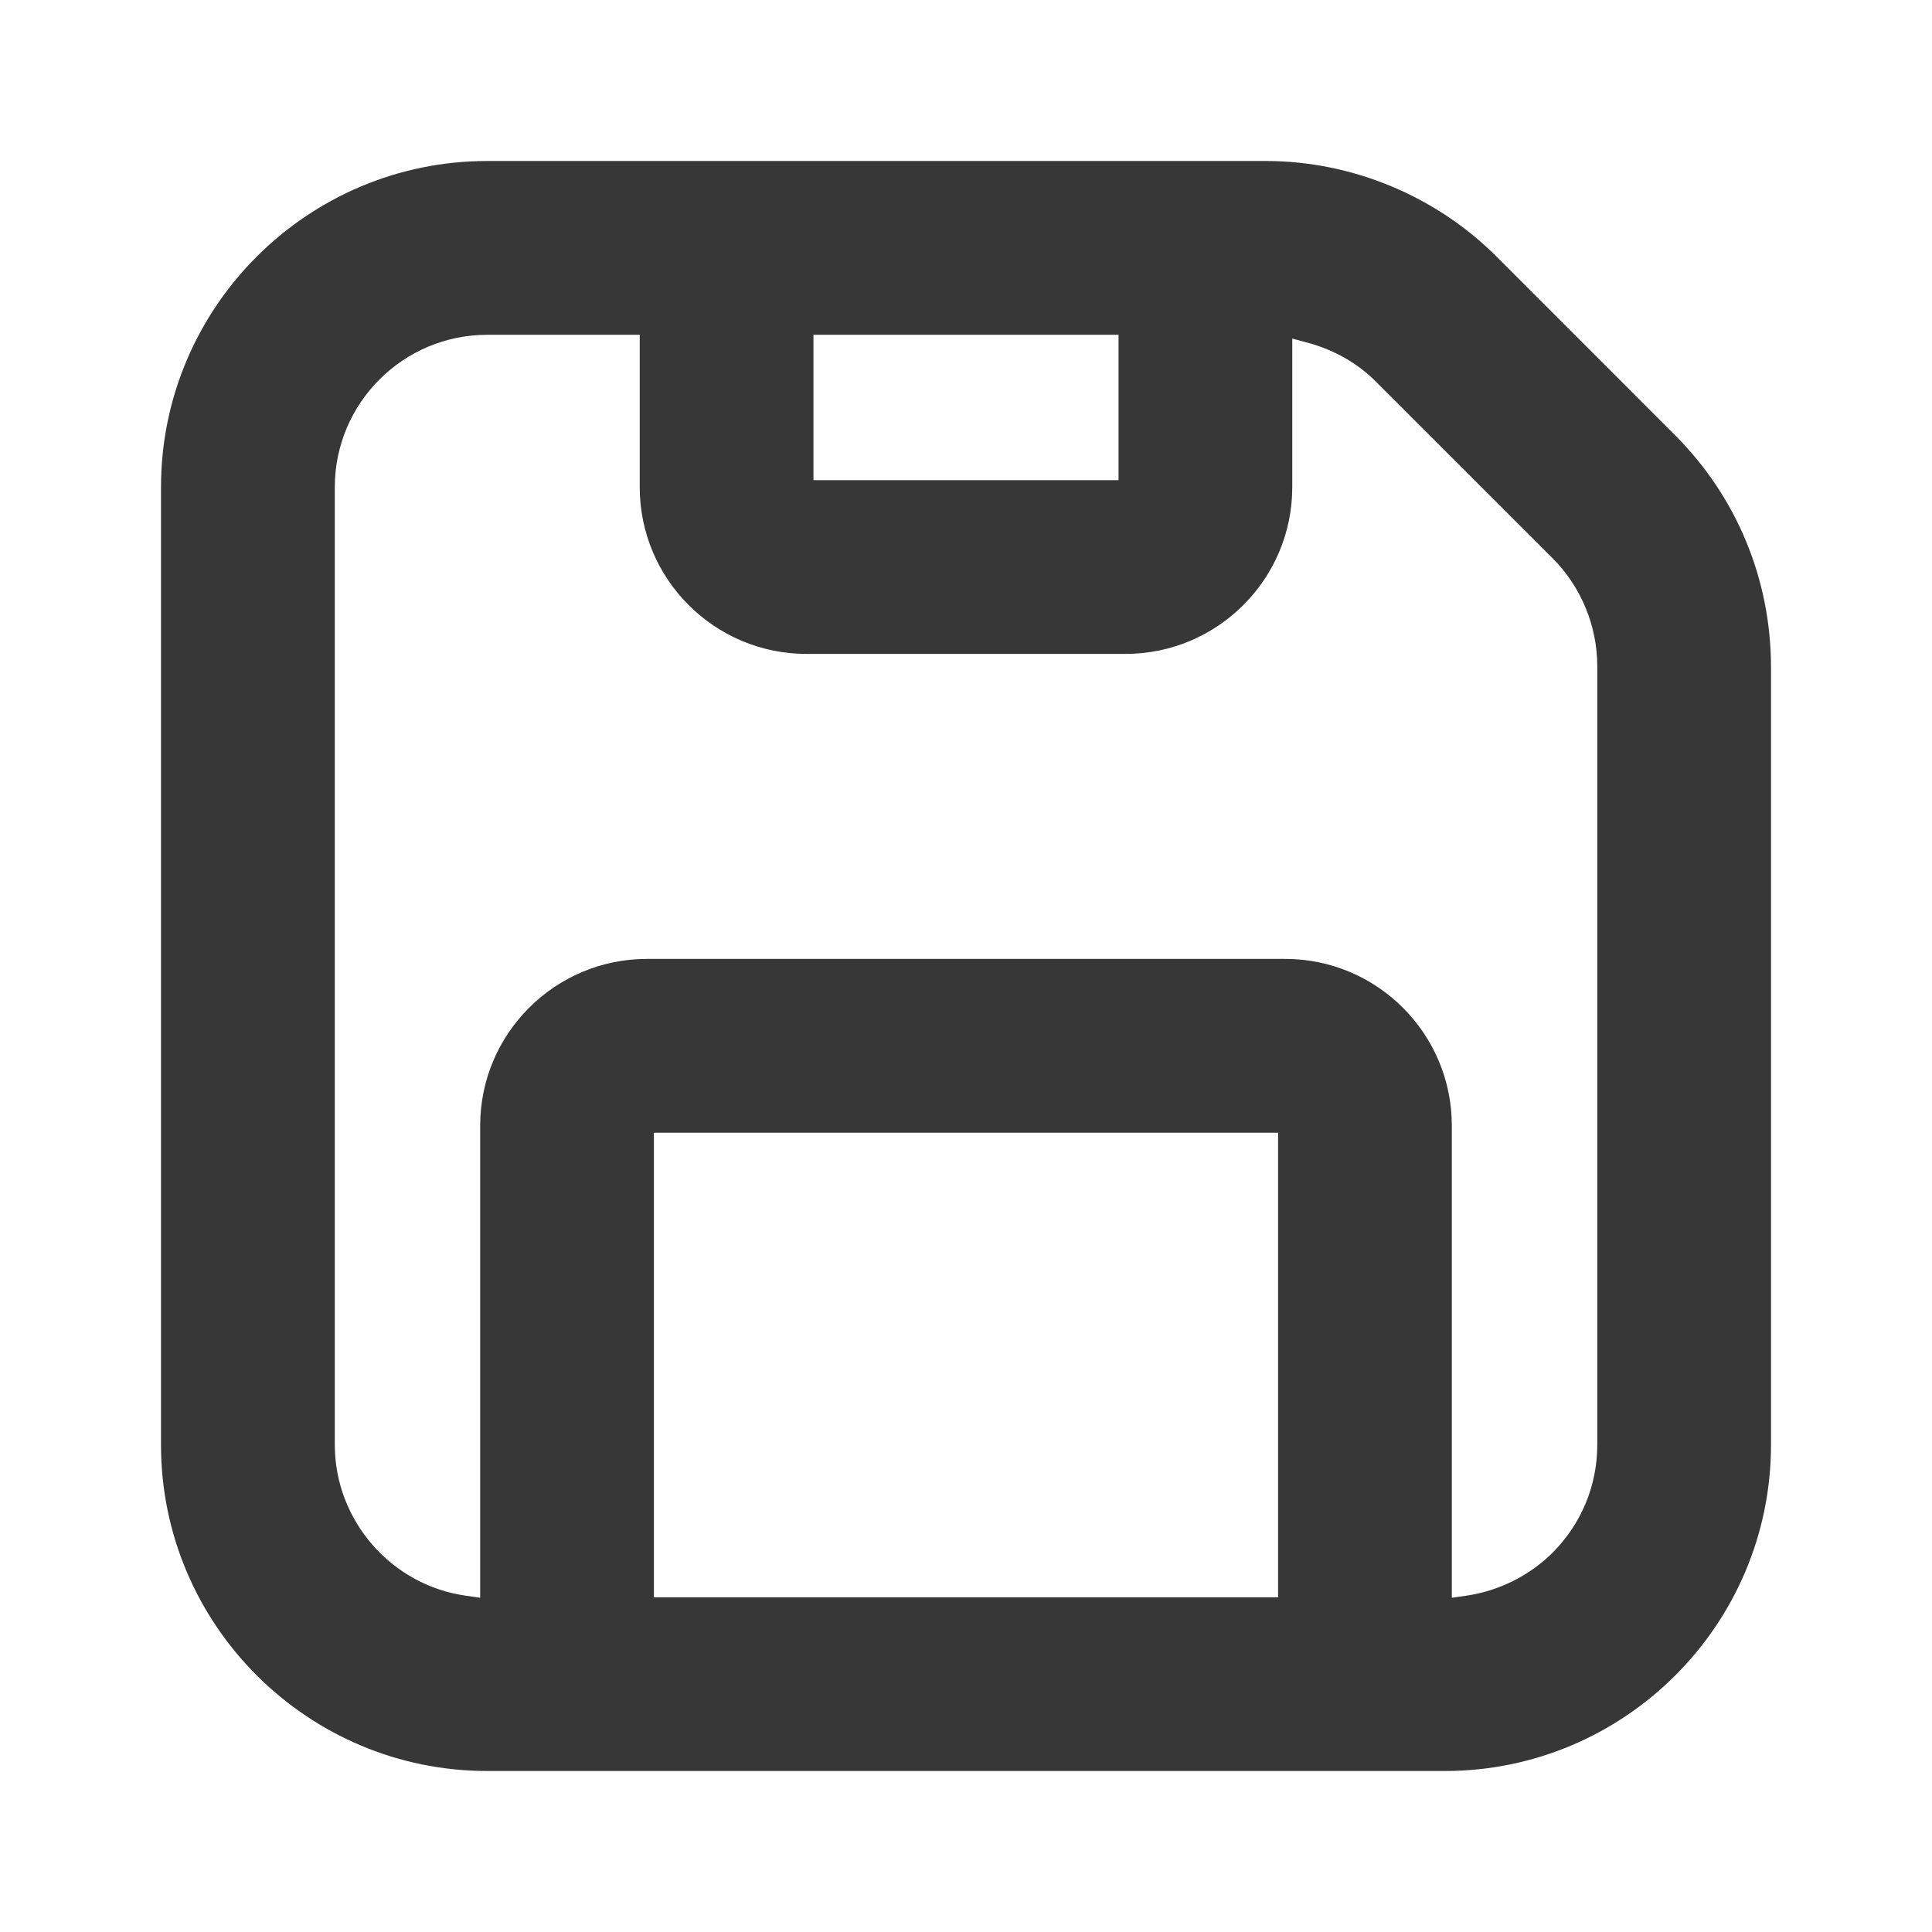
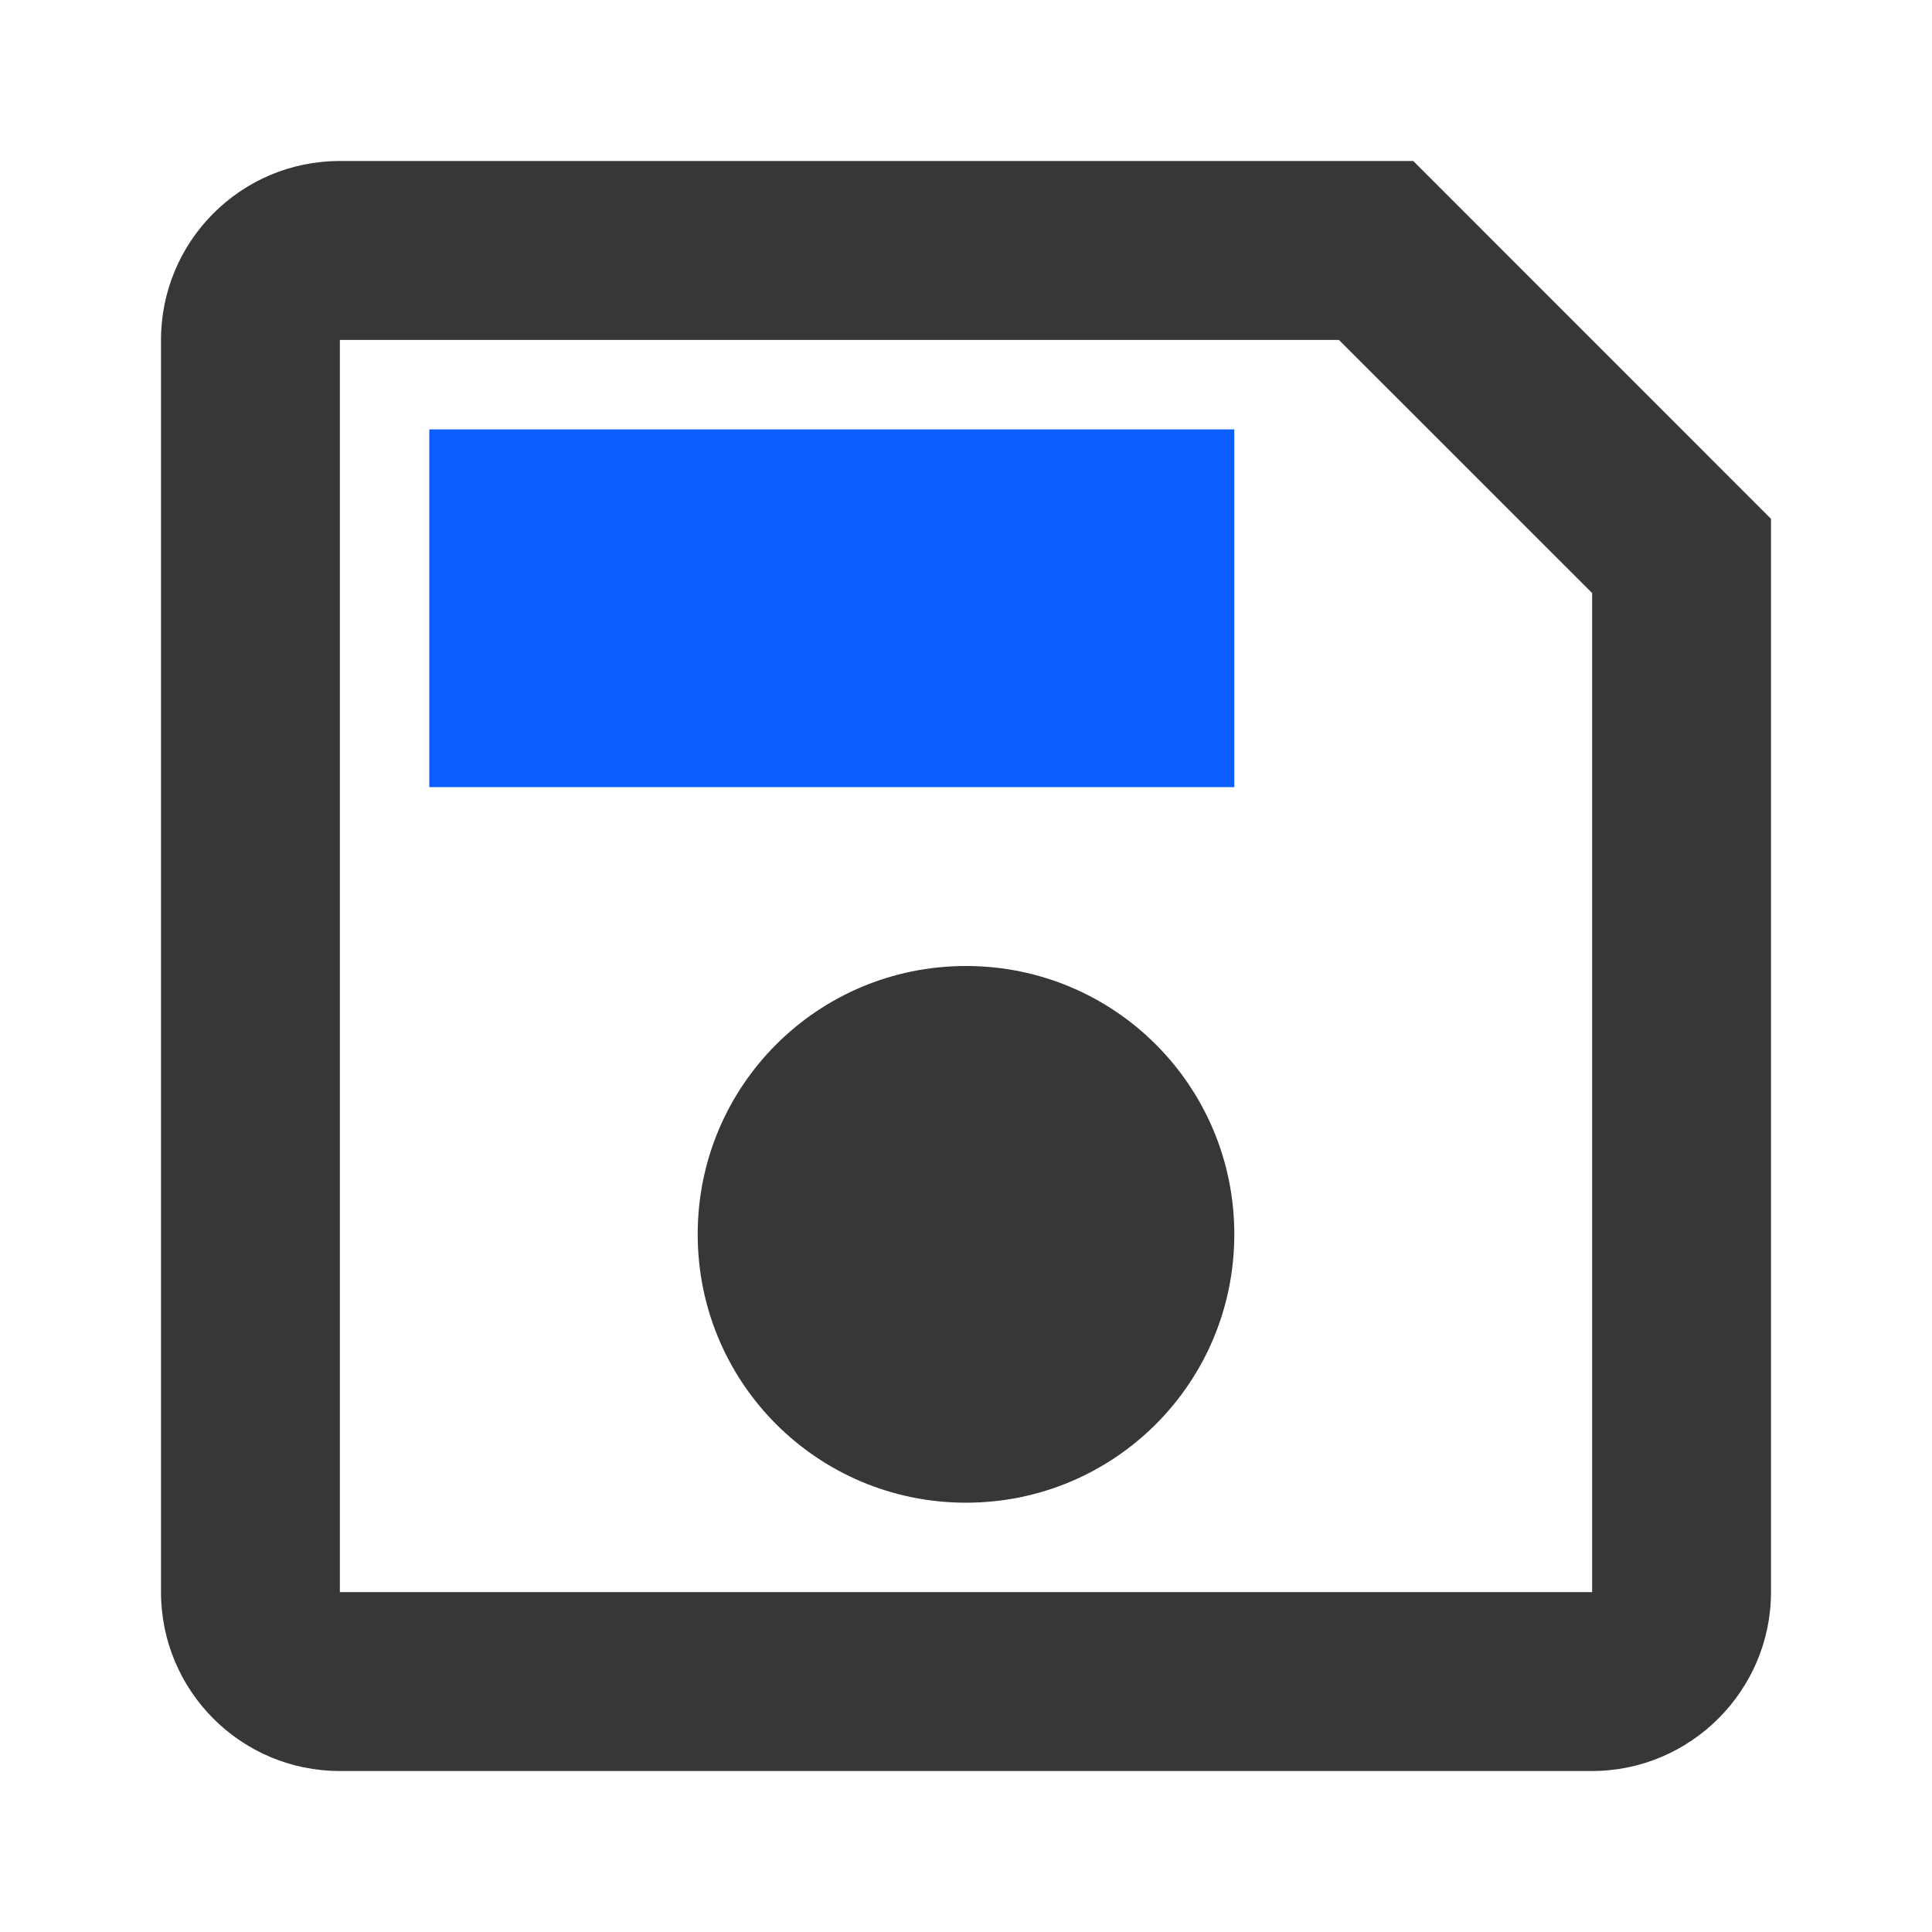
<svg xmlns="http://www.w3.org/2000/svg" width="24" height="24" viewBox="0 0 24 24" fill="none">
-   <path d="M22 8.275C21.996 7.193 21.574 6.175 20.812 5.41L18.591 3.188C17.837 2.433 16.792 2 15.725 2H6.053C3.819 2 2 3.818 2 6.052V17.948C2 20.182 3.819 22 6.053 22H17.948C20.182 22 22 20.182 22 17.948V8.275ZM10.105 4.159H13.895V5.965H10.105V4.159ZM15.877 19.842H8.123V14.071H15.877V19.842ZM19.842 17.948C19.842 18.453 19.644 18.929 19.288 19.287C18.998 19.575 18.616 19.765 18.21 19.823L18.035 19.848V13.982C18.035 12.841 17.107 11.912 15.965 11.912H8.036C6.894 11.912 5.965 12.841 5.965 13.982V19.848L5.791 19.823C4.86 19.694 4.159 18.887 4.159 17.948V6.052C4.159 5.008 5.008 4.159 6.053 4.159H7.947V6.052C7.947 7.194 8.876 8.123 10.018 8.123H13.982C15.124 8.123 16.053 7.194 16.053 6.052V4.206L16.247 4.258C16.555 4.341 16.838 4.497 17.062 4.711L19.288 6.936C19.64 7.288 19.842 7.776 19.842 8.276L19.842 17.948Z" fill="#373737" />
+   <path d="M12 12C10.155 12 8.667 13.489 8.667 15.333C8.667 17.178 10.155 18.667 12 18.667C13.845 18.667 15.333 17.178 15.333 15.333C15.333 13.489 13.845 12 12 12Z" fill="#373737" />
+   <path d="M15.333 5.334H5.333V9.778H15.333V5.334Z" fill="#0A5DFF" />
+   <path d="M17.556 2H4.222C2.989 2 2 3 2 4.223V19.778C2 21 2.989 22 4.222 22H19.778C21 22 22 21 22 19.778V6.445L17.556 2ZM19.778 19.778H4.222V4.223H16.633L19.778 7.367V19.778Z" fill="#373737" />
</svg>
